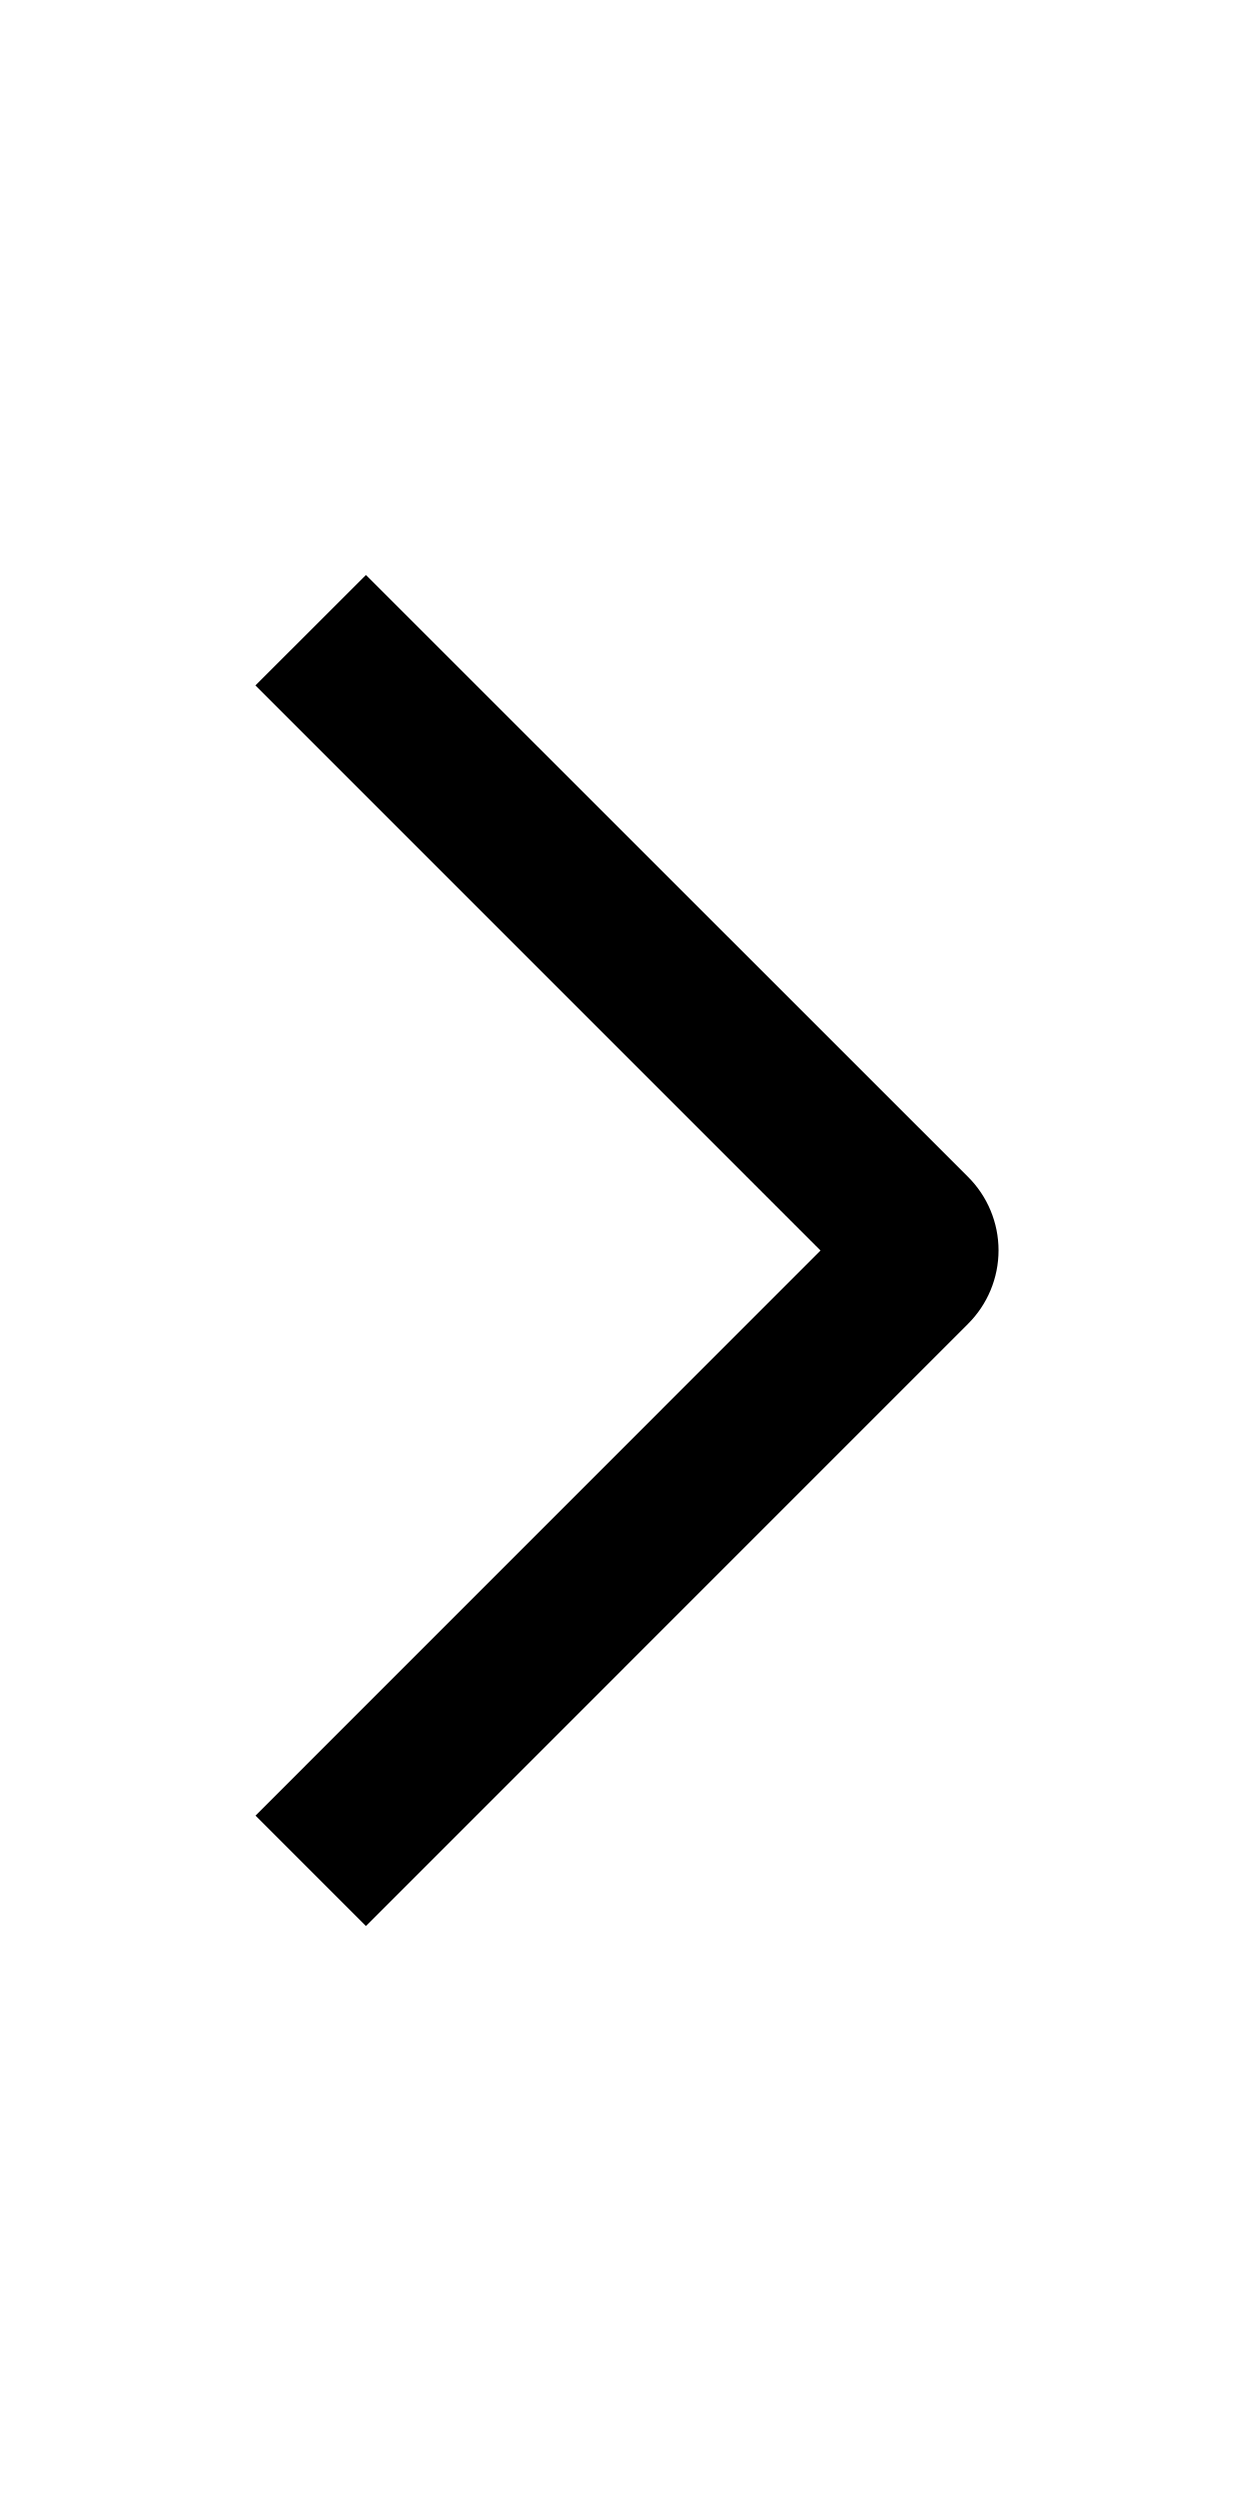
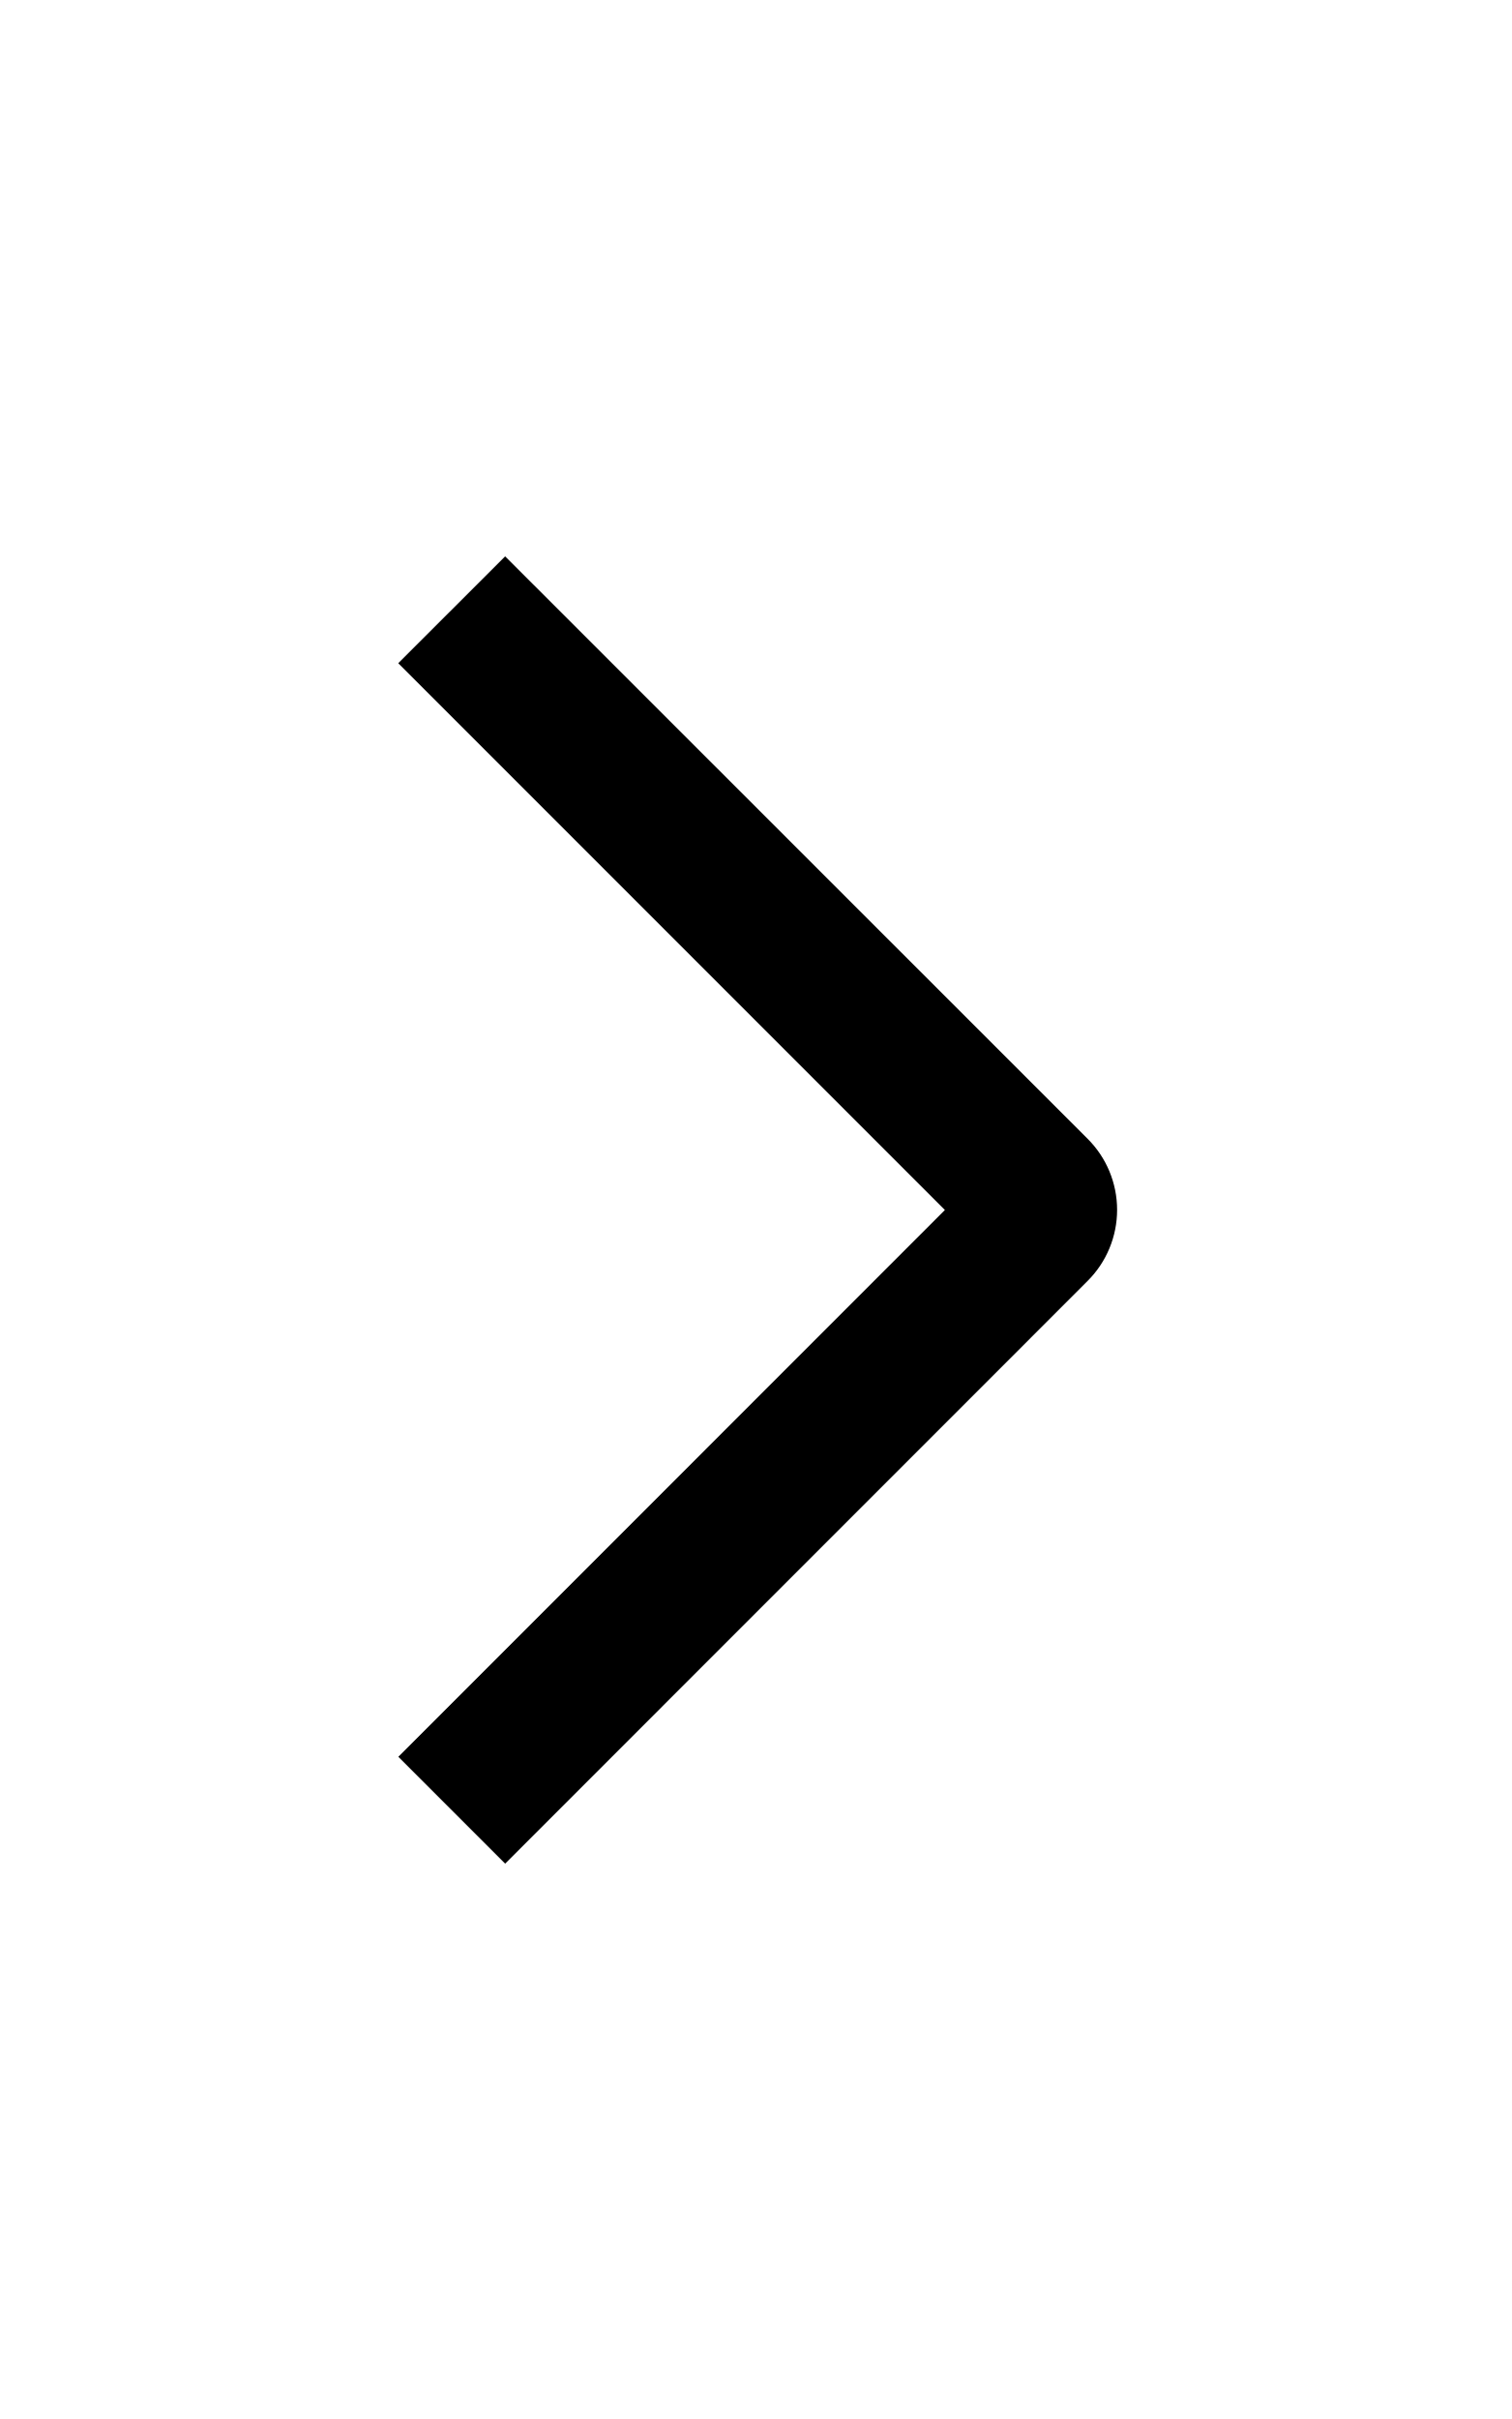
- <svg xmlns="http://www.w3.org/2000/svg" width="12" height="24" viewBox="0 0 12 24">
+ <svg xmlns="http://www.w3.org/2000/svg" width="20" height="32" viewBox="0 0 12 24">
  <defs>
    <path id="weuiArrowOutlined0" fill="currentColor" d="m7.588 12.43l-1.061 1.06L.748 7.713a.996.996 0 0 1 0-1.413L6.527.52l1.06 1.06l-5.424 5.425z" />
  </defs>
  <use fill-rule="evenodd" href="#weuiArrowOutlined0" transform="rotate(-180 5.02 9.505)" />
</svg>
